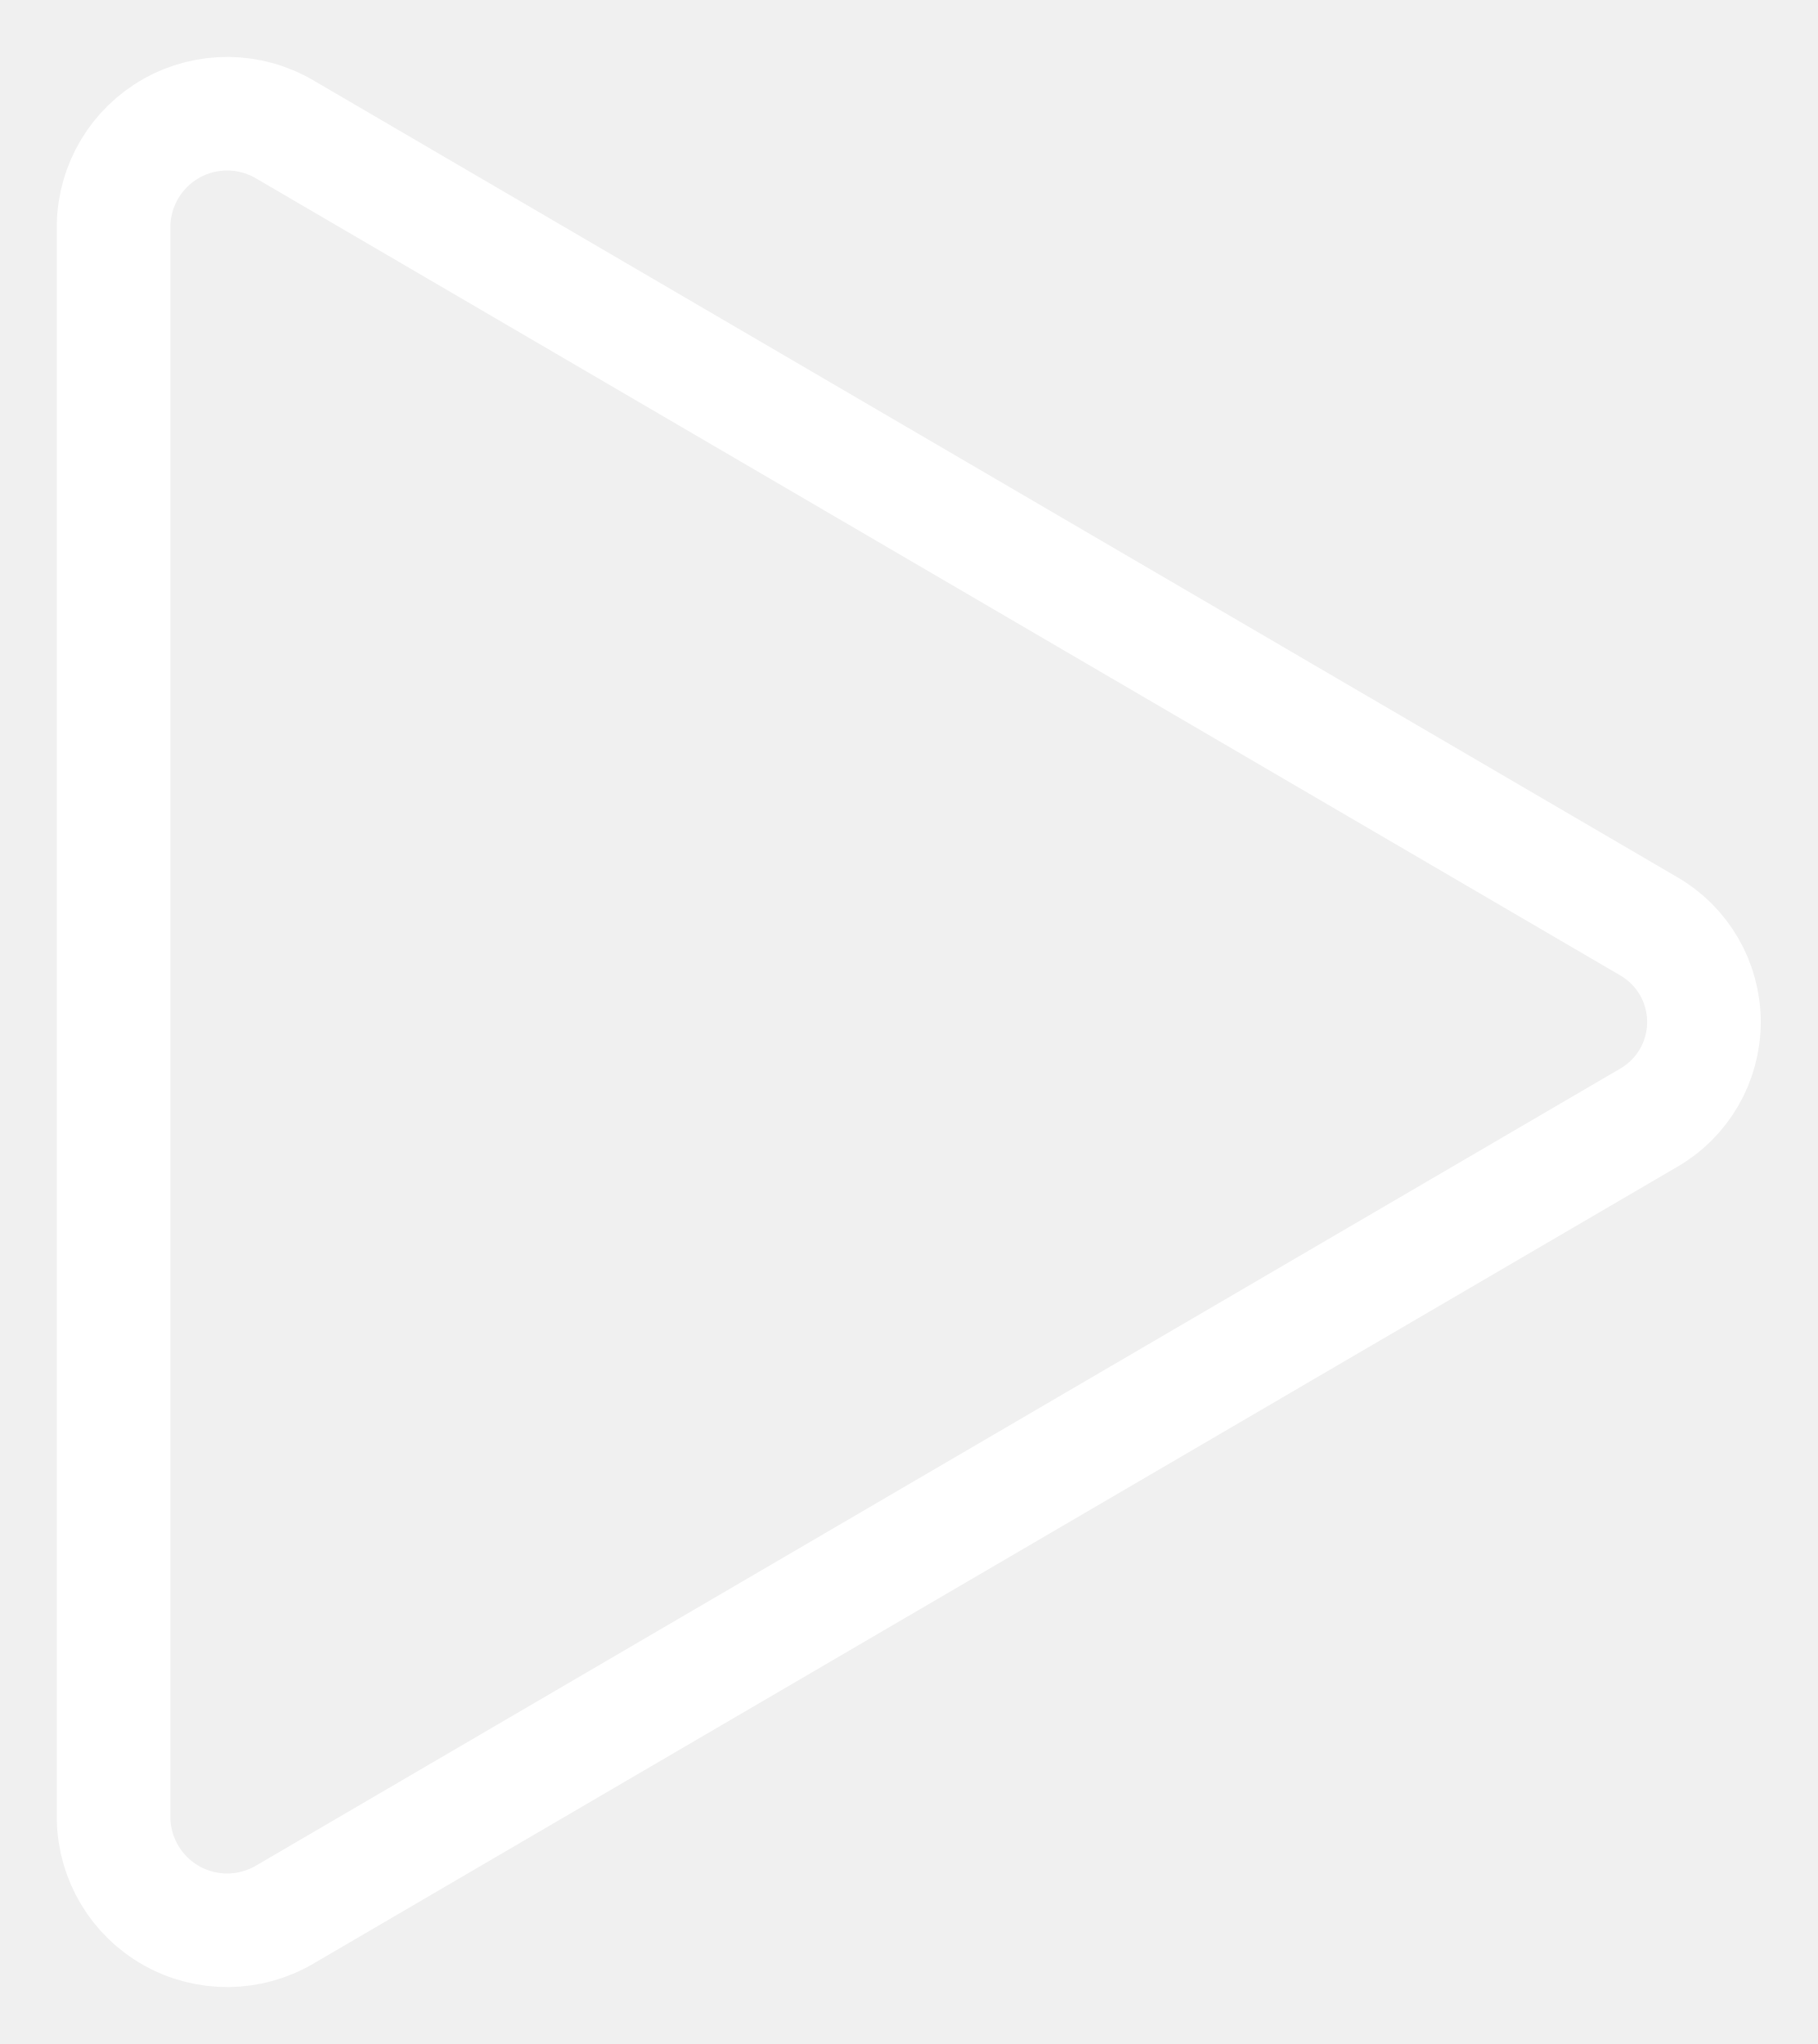
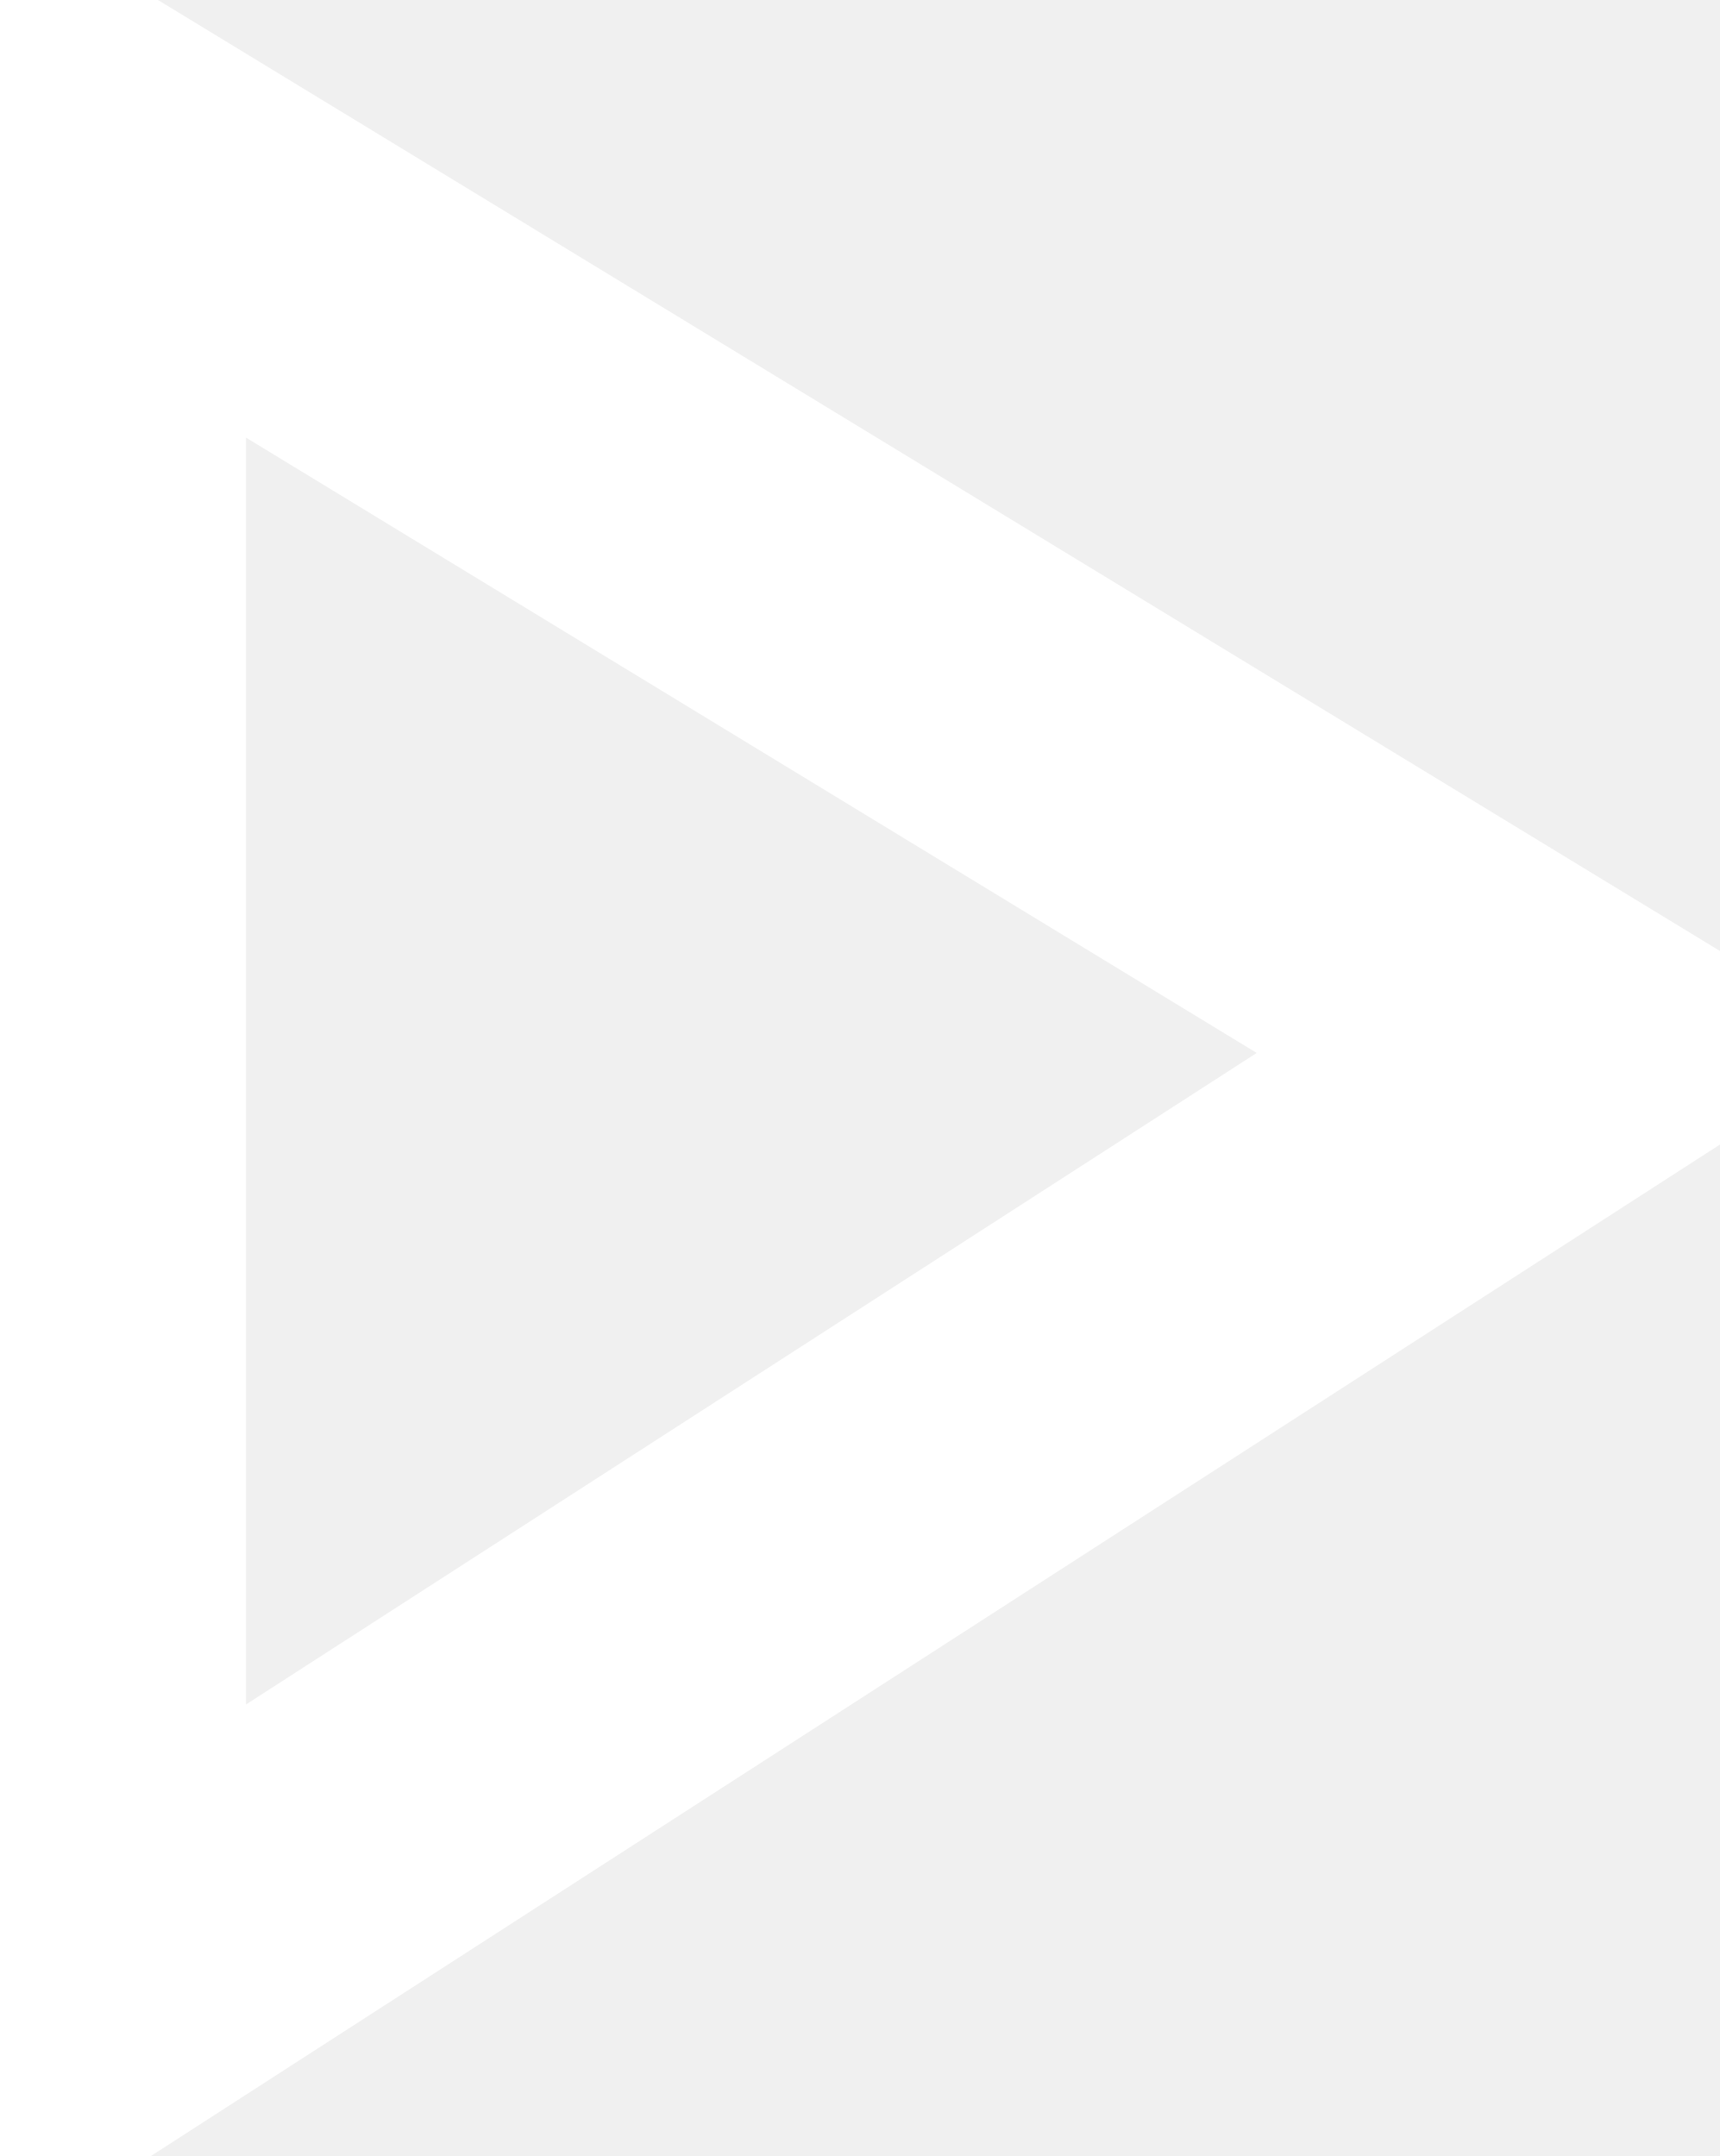
- <svg xmlns="http://www.w3.org/2000/svg" class="w-[16px] h-[16px] text-gray-800 dark:text-white" aria-hidden="true" fill="none" viewBox="0 0 16 18">
-   <path stroke="#ffffff" stroke-linecap="round" stroke-linejoin="round" stroke-width="1" d="M1 1.984v14.032a1 1 0 0 0 1.506.845l12.006-7.016a.974.974 0 0 0 0-1.69L2.506 1.139A1 1 0 0 0 1 1.984Z" />
+ <svg xmlns="http://www.w3.org/2000/svg" width="10.486" height="13.148" viewBox="0 0 10.486 13.148">
+   <path id="Path_895" data-name="Path 895" d="M2383.956,2121.727l-9.045-5.508,9.045-5.832Z" transform="translate(2384.456 2122.616) rotate(180)" fill="none" stroke="#fff" stroke-width="2" />
</svg>
